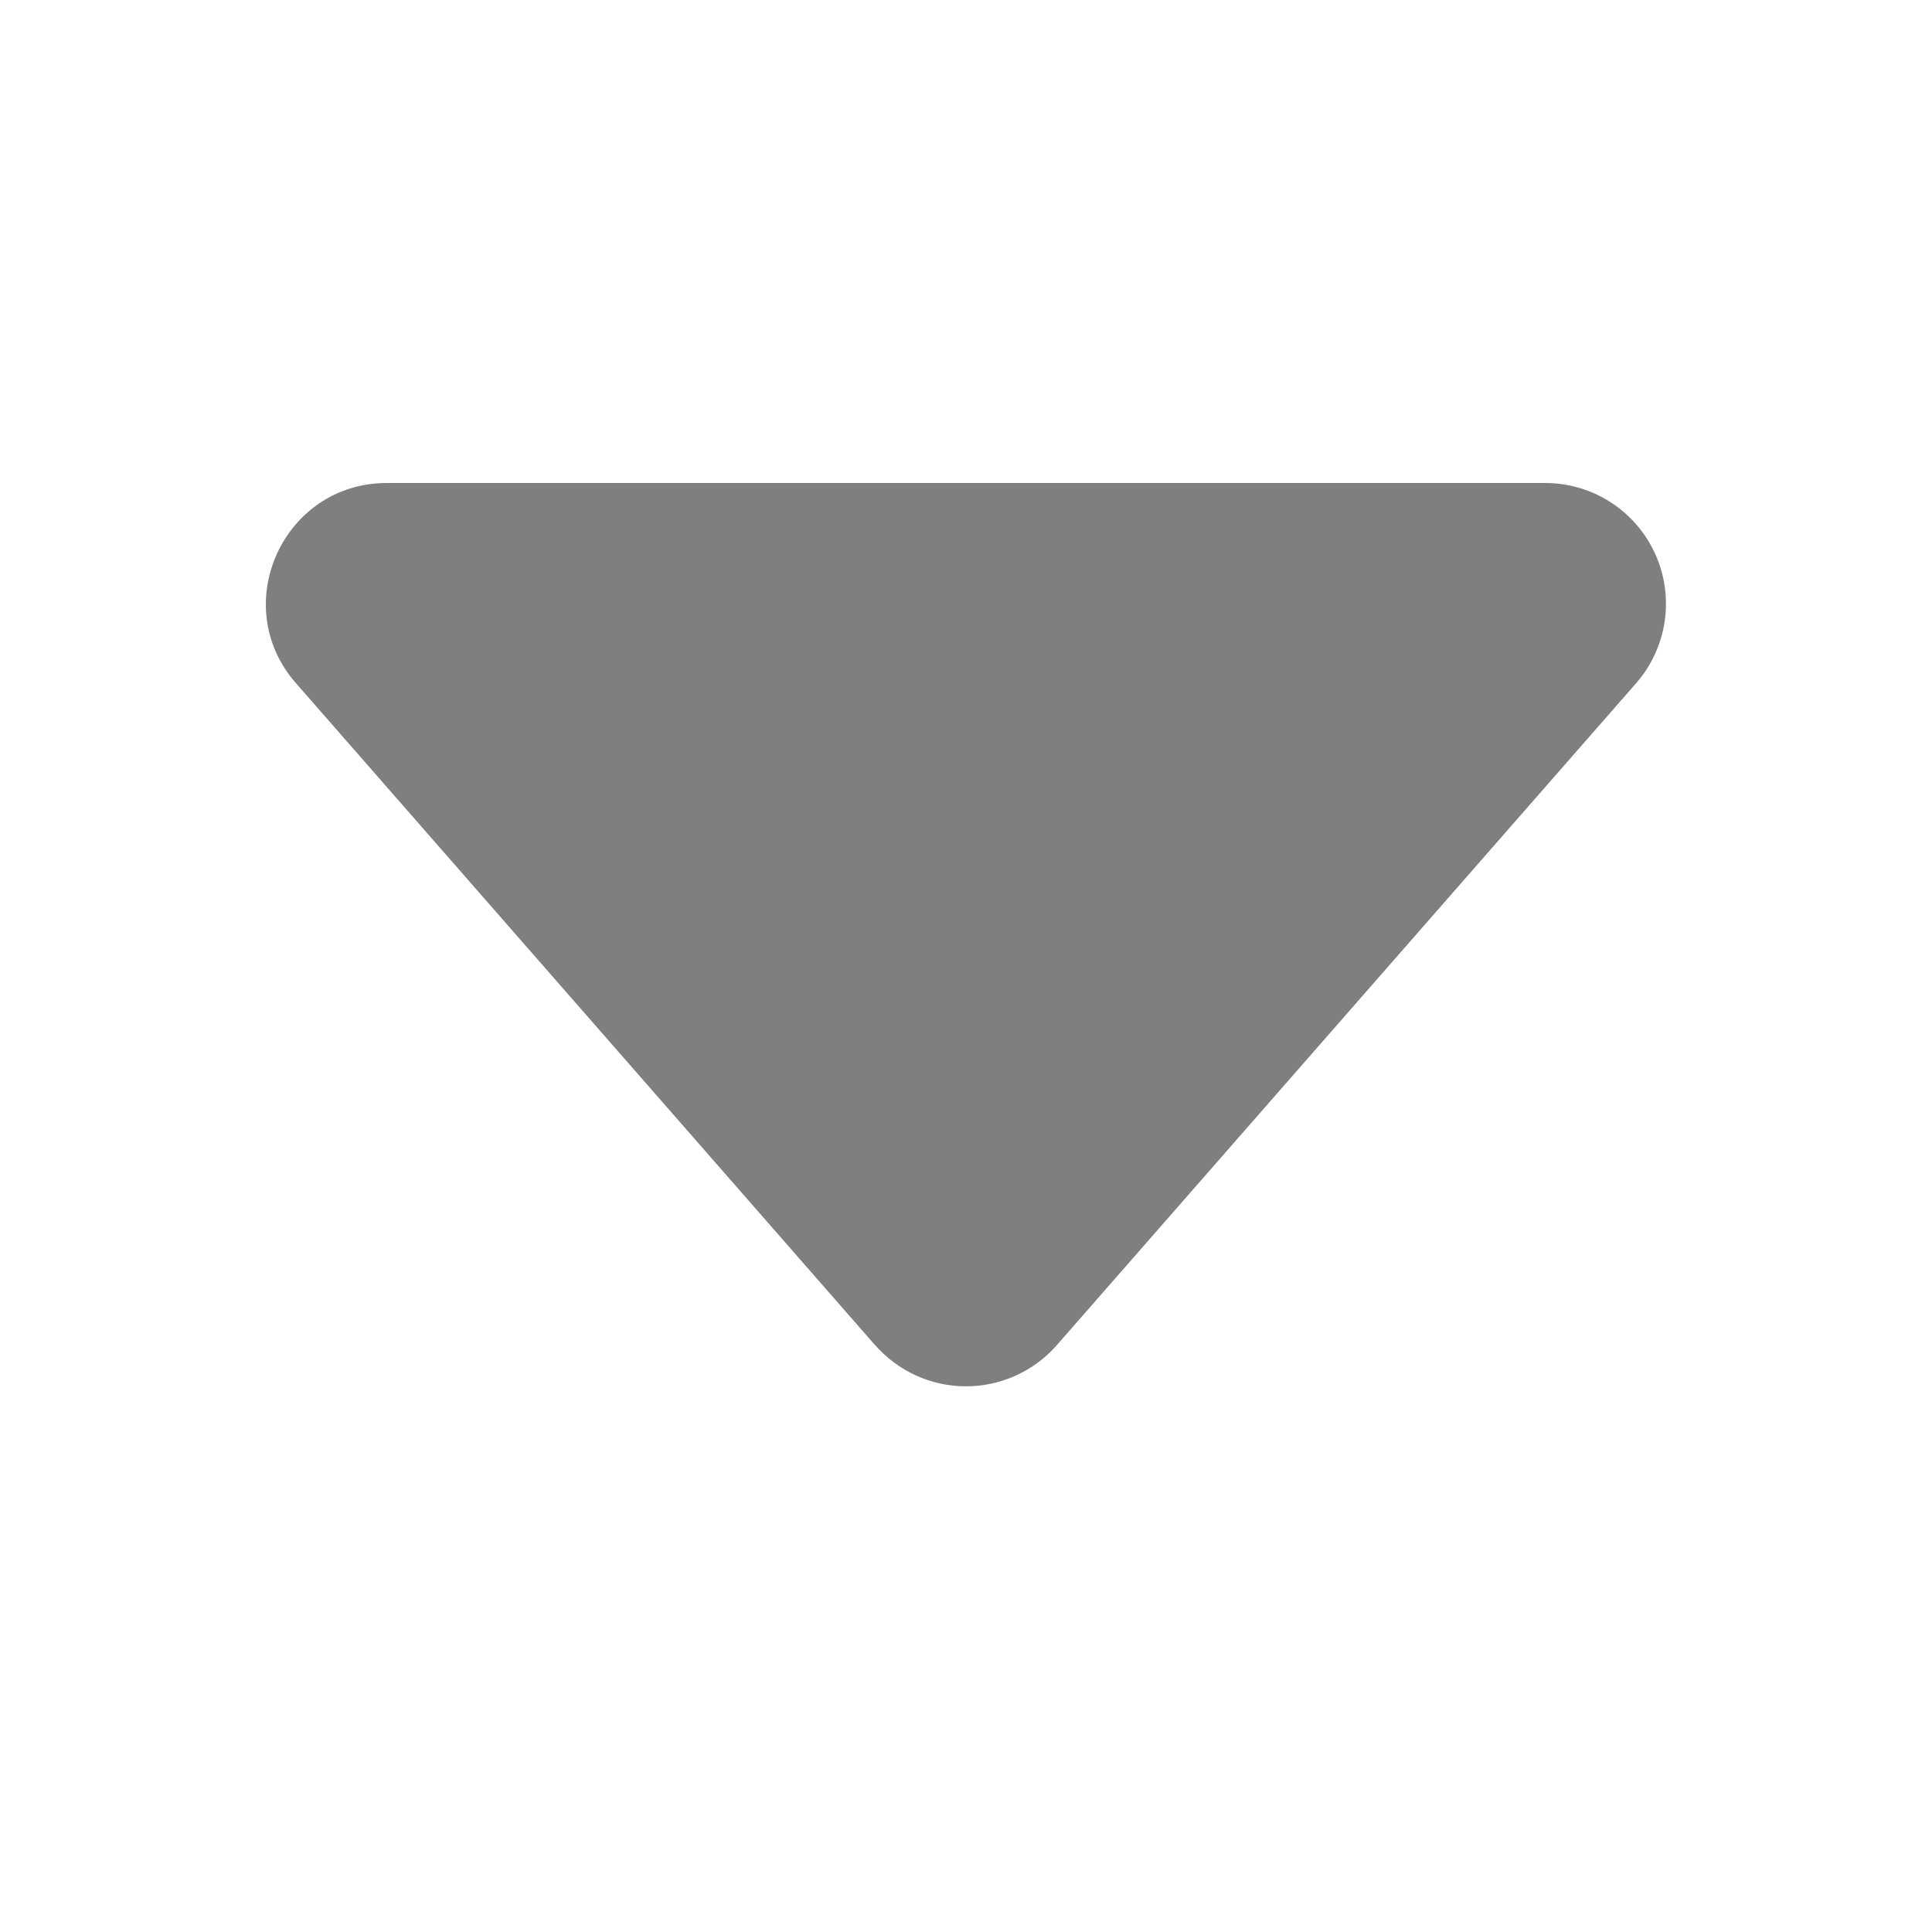
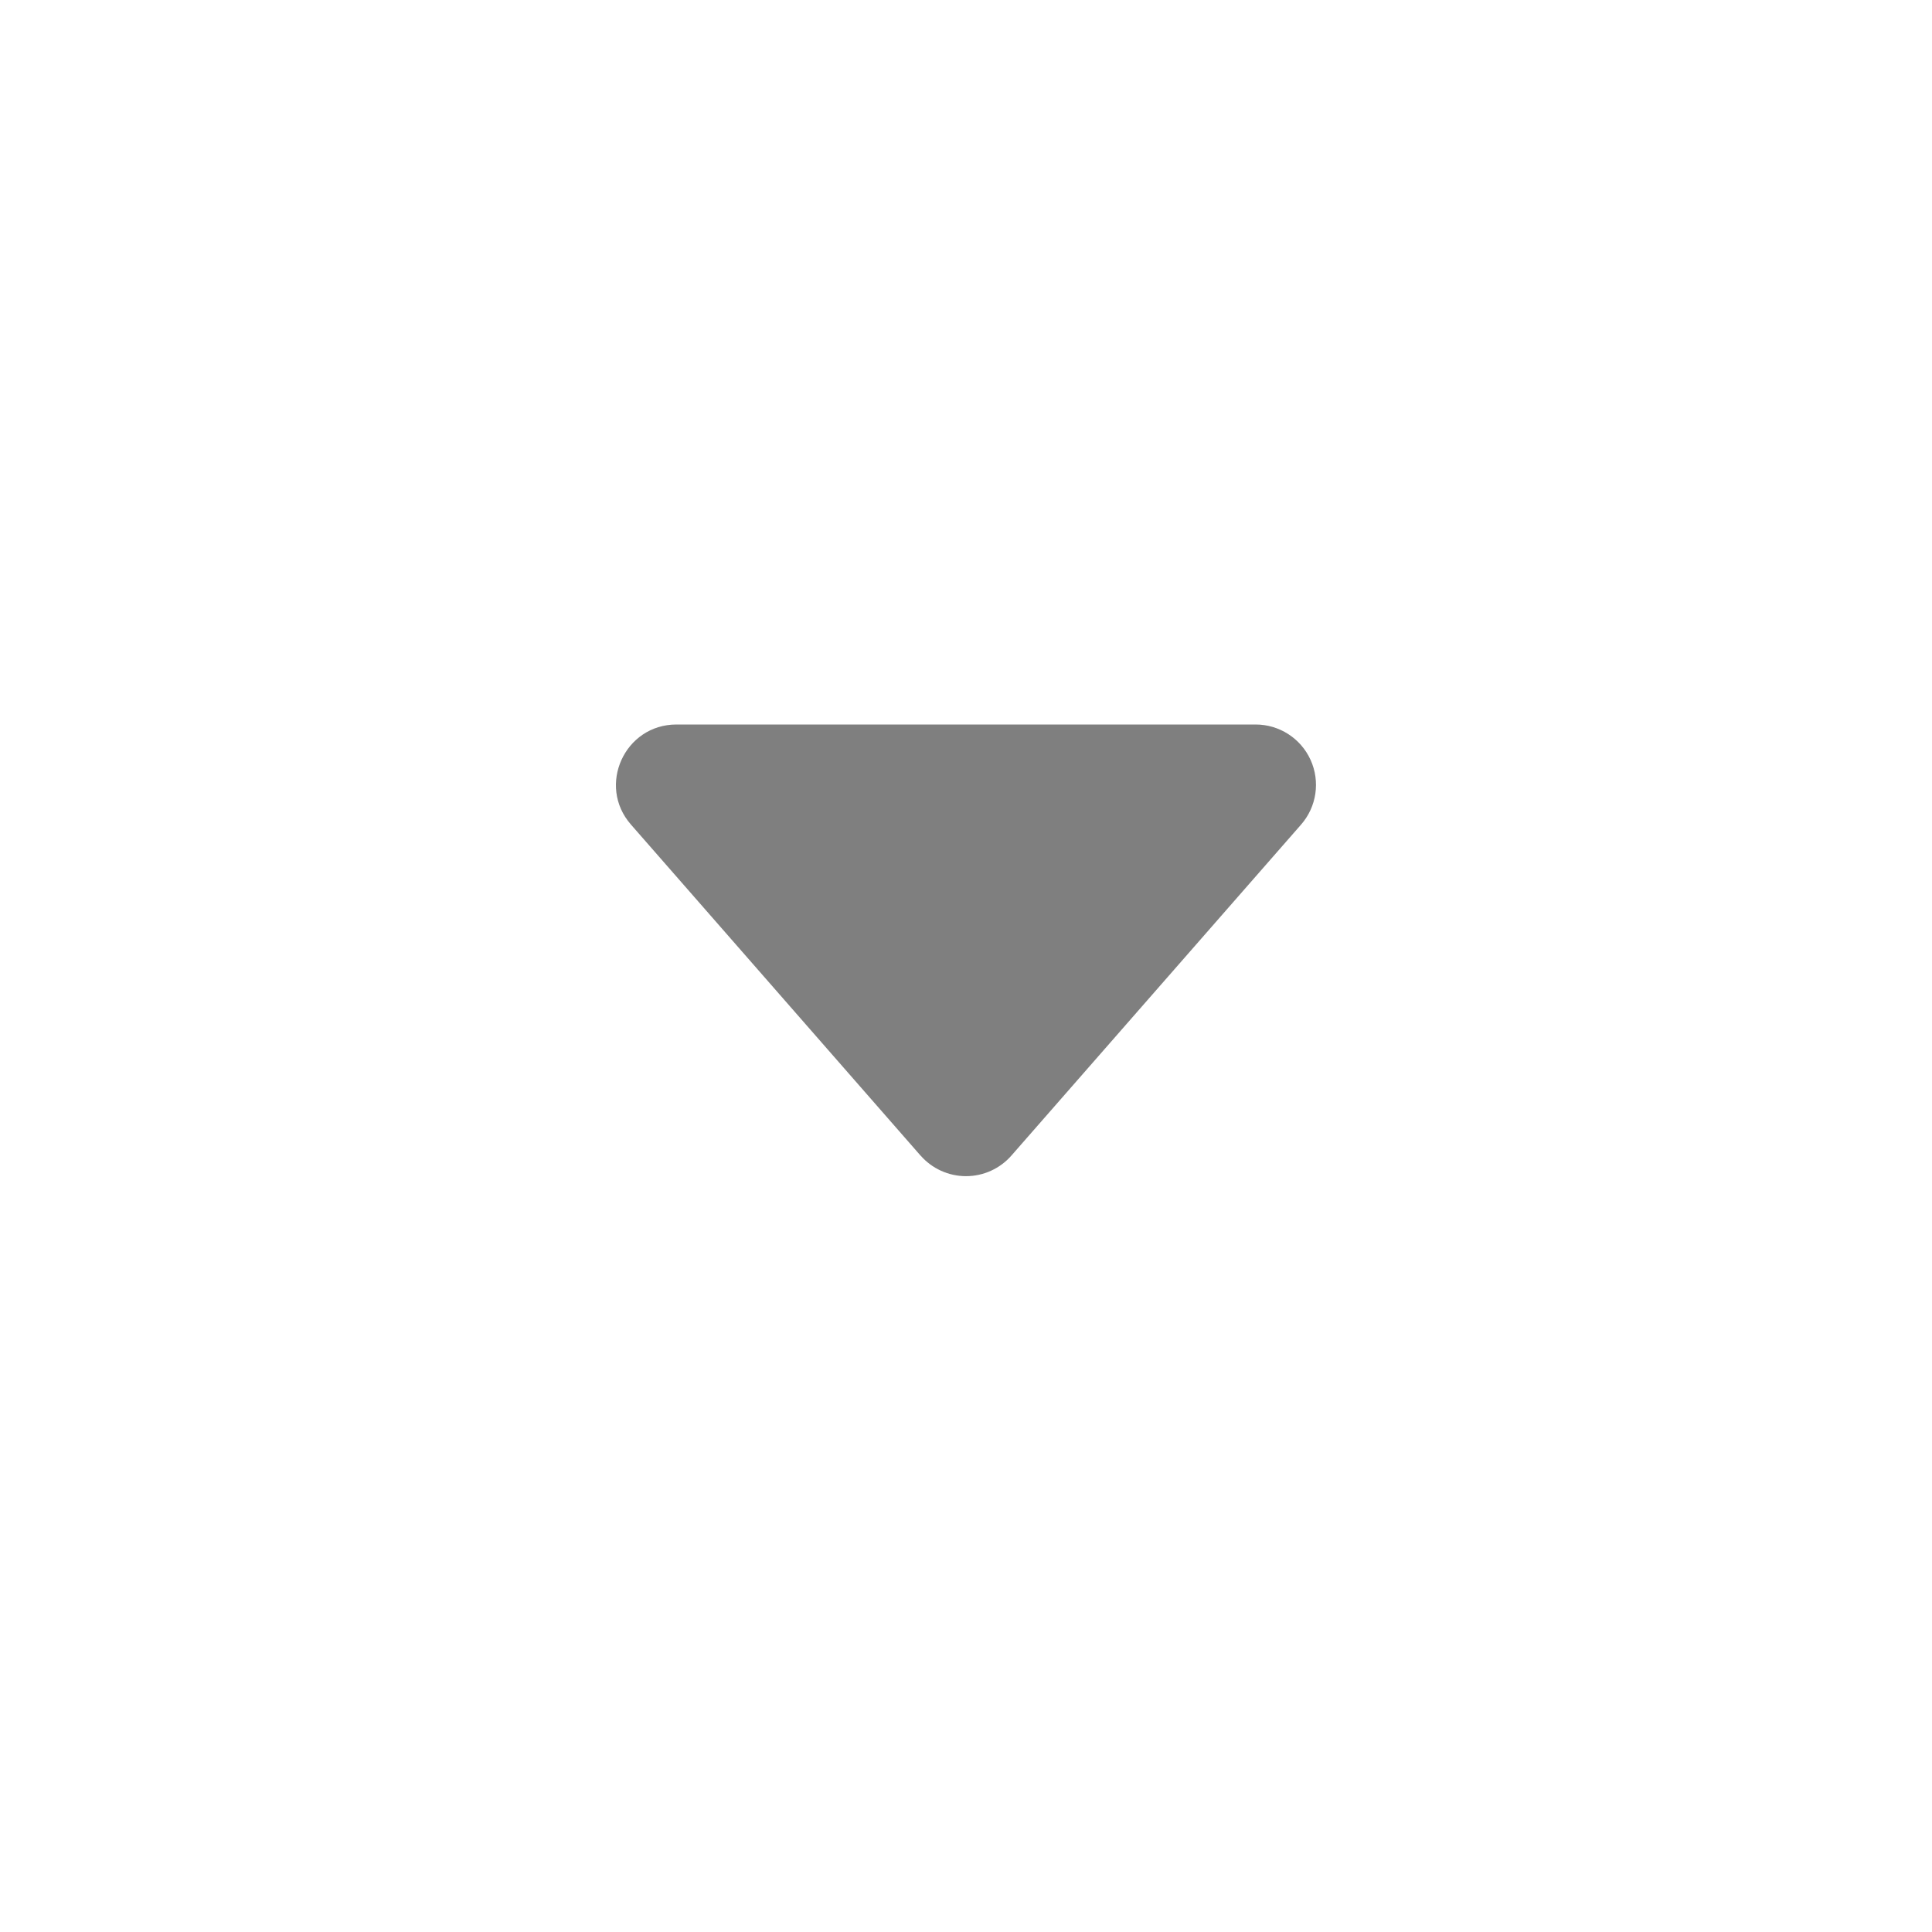
- <svg xmlns="http://www.w3.org/2000/svg" width="10" height="10" fill="#7F7F7F" class="bi bi-caret-down-fill" viewBox="0 0 16 16">
+ <svg xmlns="http://www.w3.org/2000/svg" width="64" height="64" viewBox="-8 -8 32 32" fill="#7F7F7F" class="bi bi-caret-down-fill">
  <path d="M7.247 11.14 2.451 5.658C1.885 5.013 2.345 4 3.204 4h9.592a1 1 0 0 1 .753 1.659l-4.796 5.48a1 1 0 0 1-1.506 0z" />
</svg>
